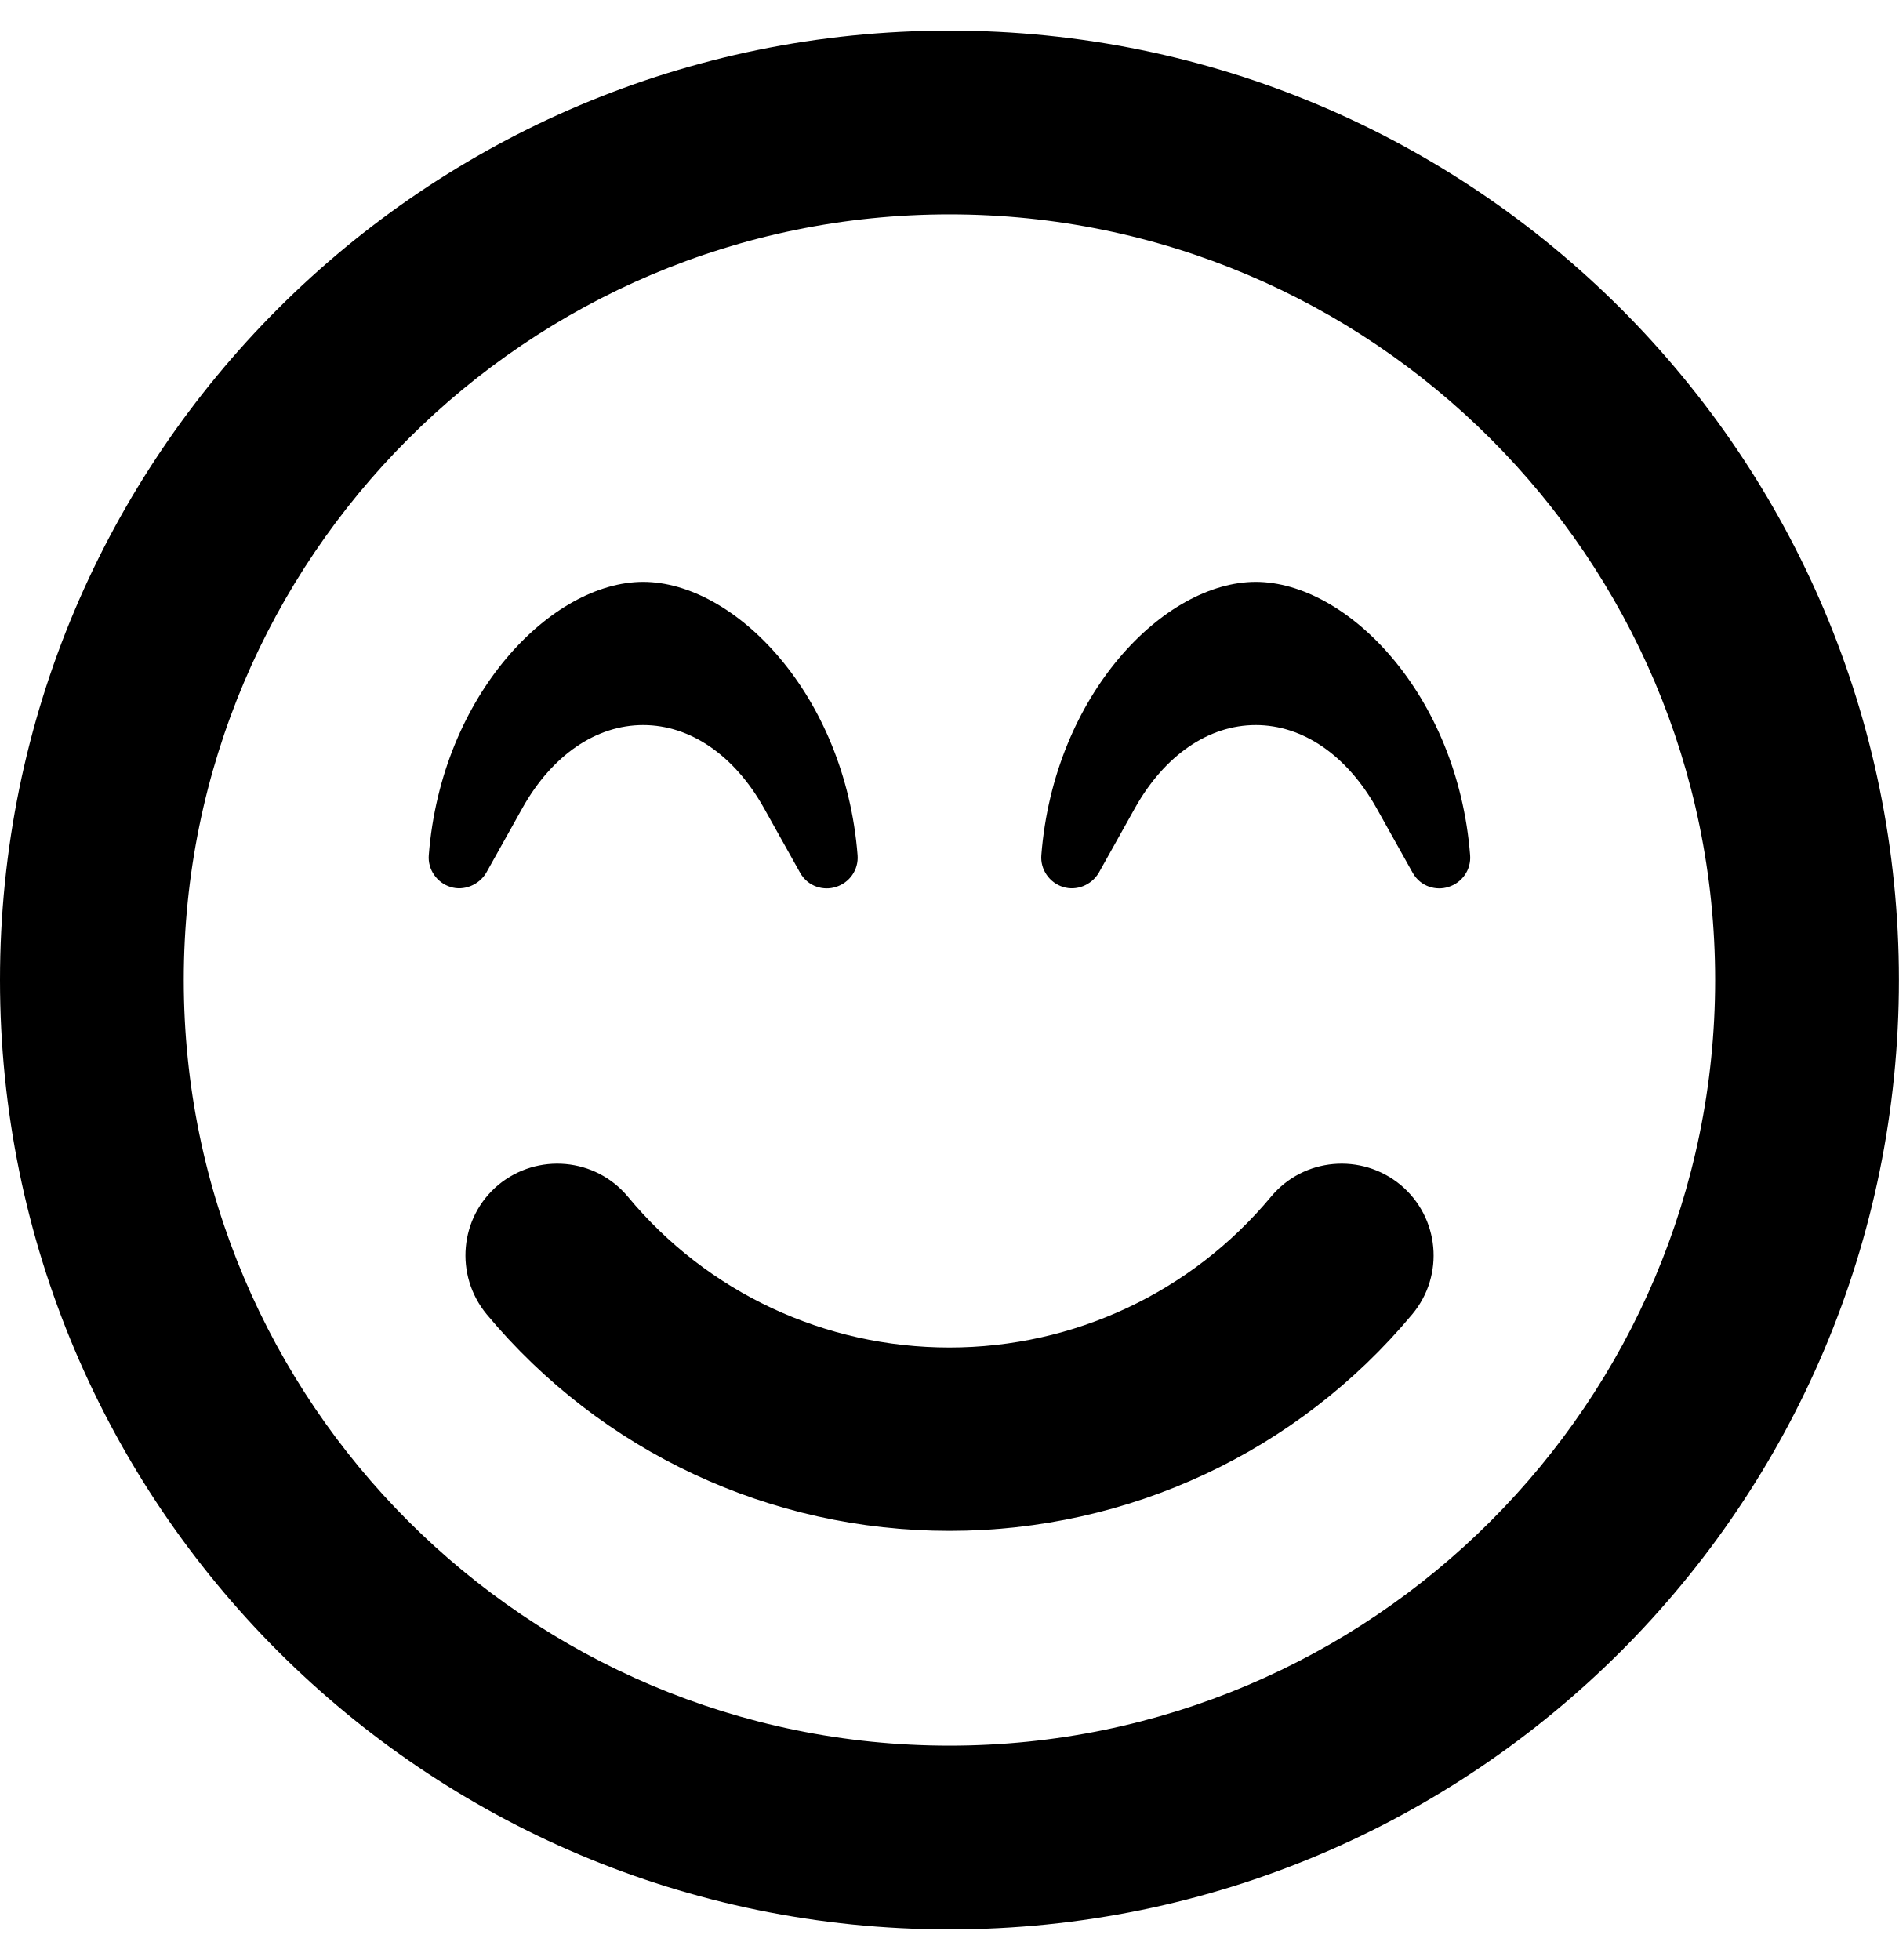
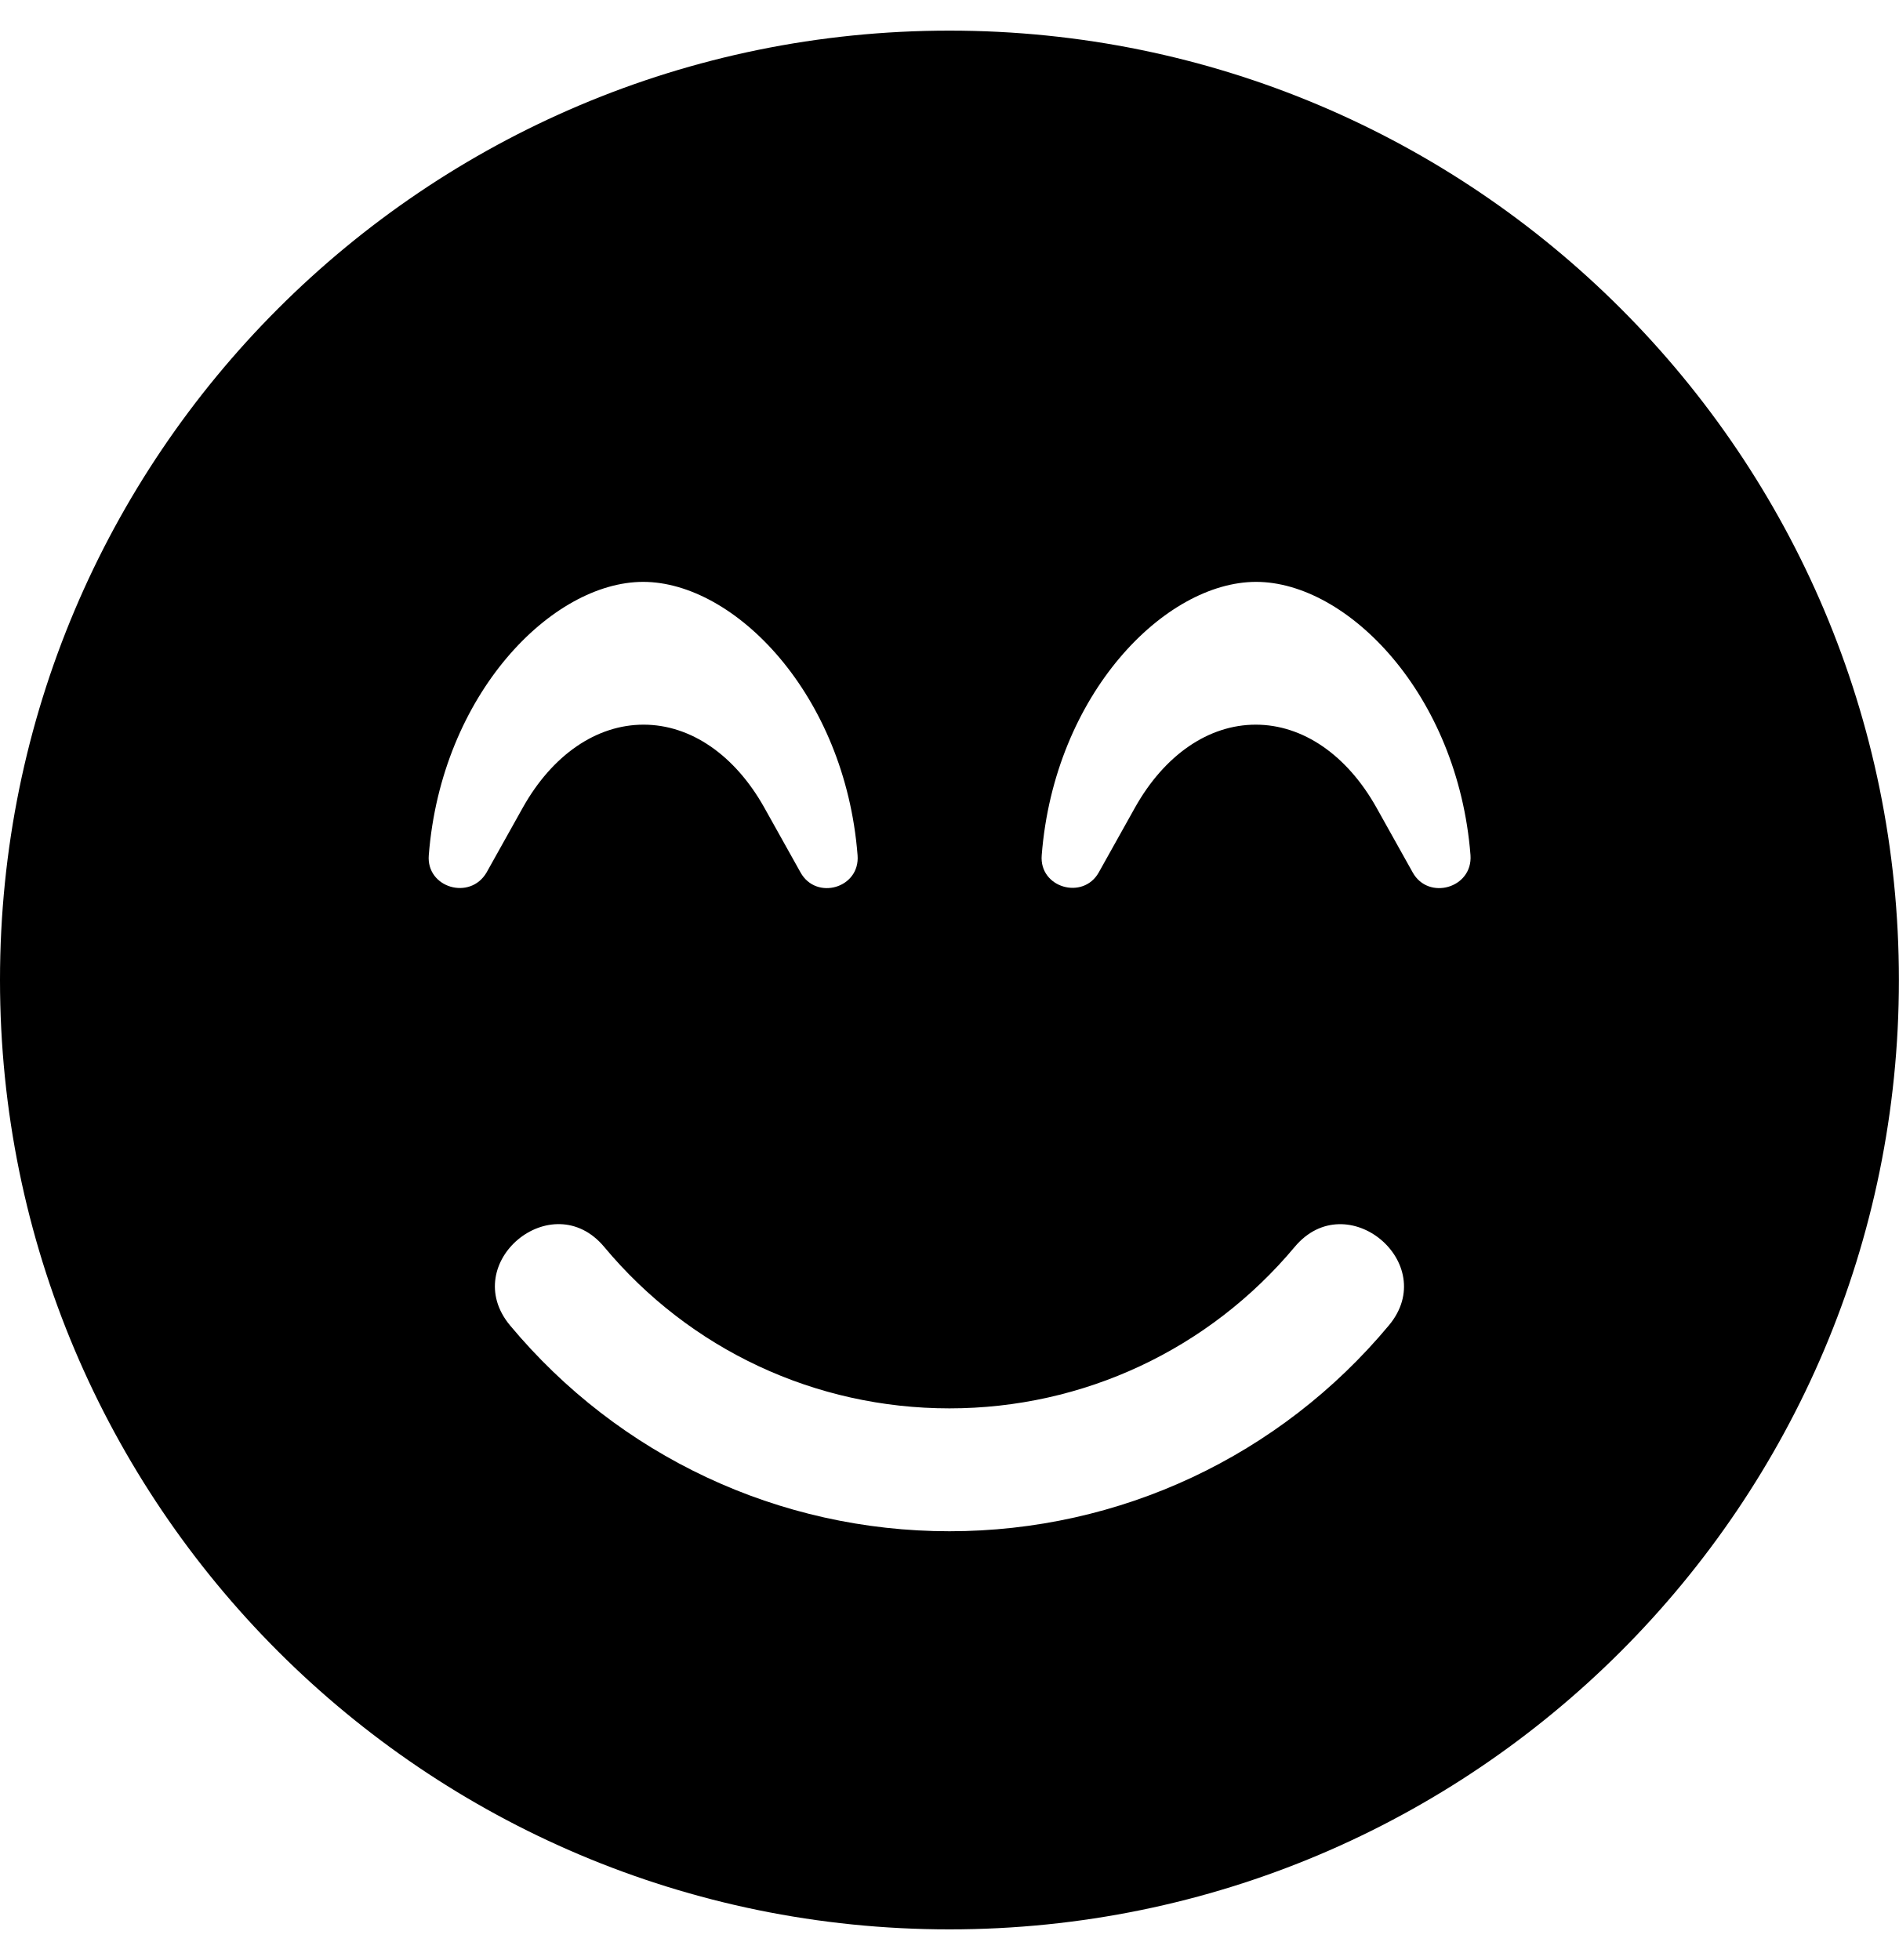
<svg xmlns="http://www.w3.org/2000/svg" viewBox="0 0 496 512">
-   <path d="M248 8C111 8 0 119 0 256s111 248 248 248 248-111 248-248S385 8 248 8zm0 448c-110.3 0-200-89.7-200-200S137.7 56 248 56s200 89.7 200 200-89.7 200-200 200zm84-143.4c-20.8 25-51.5 39.4-84 39.4s-63.2-14.3-84-39.4c-8.5-10.2-23.6-11.5-33.8-3.1-10.2 8.5-11.5 23.6-3.1 33.8 30 36 74.1 56.6 120.9 56.6s90.9-20.6 120.9-56.6c8.5-10.2 7.1-25.3-3.1-33.8-10.2-8.4-25.3-7.1-33.8 3.1zM136.5 211c7.7-13.7 19.2-21.6 31.5-21.6s23.8 7.9 31.5 21.6l9.5 17c2.1 3.7 6.2 4.7 9.3 3.7 3.6-1.1 6-4.5 5.7-8.3-3.3-42.1-32.2-71.4-56-71.4s-52.7 29.3-56 71.4c-.3 3.7 2.1 7.2 5.7 8.3 3.4 1.1 7.4-.5 9.3-3.7l9.5-17zM328 152c-23.8 0-52.7 29.3-56 71.4-.3 3.7 2.1 7.2 5.7 8.3 3.5 1.1 7.4-.5 9.3-3.7l9.5-17c7.7-13.7 19.2-21.6 31.5-21.6s23.8 7.9 31.5 21.6l9.5 17c2.1 3.7 6.2 4.7 9.3 3.7 3.6-1.1 6-4.5 5.7-8.3-3.3-42.1-32.2-71.4-56-71.4z" />
+   <path d="M248 8C111 8 0 119 0 256s111 248 248 248 248-111 248-248S385 8 248 8zM112 223.4c3.3-42.1 32.2-71.4 56-71.4s52.7 29.3 56 71.4c.7 8.6-10.8 11.9-14.9 4.5l-9.5-17c-7.7-13.7-19.2-21.6-31.5-21.6s-23.8 7.9-31.5 21.6l-9.5 17c-4.3 7.4-15.8 4-15.1-4.5zm250.8 122.8C334.3 380.4 292.5 400 248 400s-86.3-19.6-114.8-53.8c-13.5-16.3 11-36.7 24.6-20.5 22.4 26.9 55.2 42.2 90.2 42.2s67.8-15.4 90.2-42.2c13.6-16.2 38.1 4.3 24.6 20.5zm6.2-118.3l-9.5-17c-7.7-13.7-19.2-21.6-31.5-21.6s-23.8 7.9-31.5 21.6l-9.5 17c-4.1 7.3-15.6 4-14.9-4.5 3.3-42.1 32.2-71.4 56-71.4s52.7 29.3 56 71.4c.6 8.6-11 11.9-15.1 4.5z" />
</svg>
